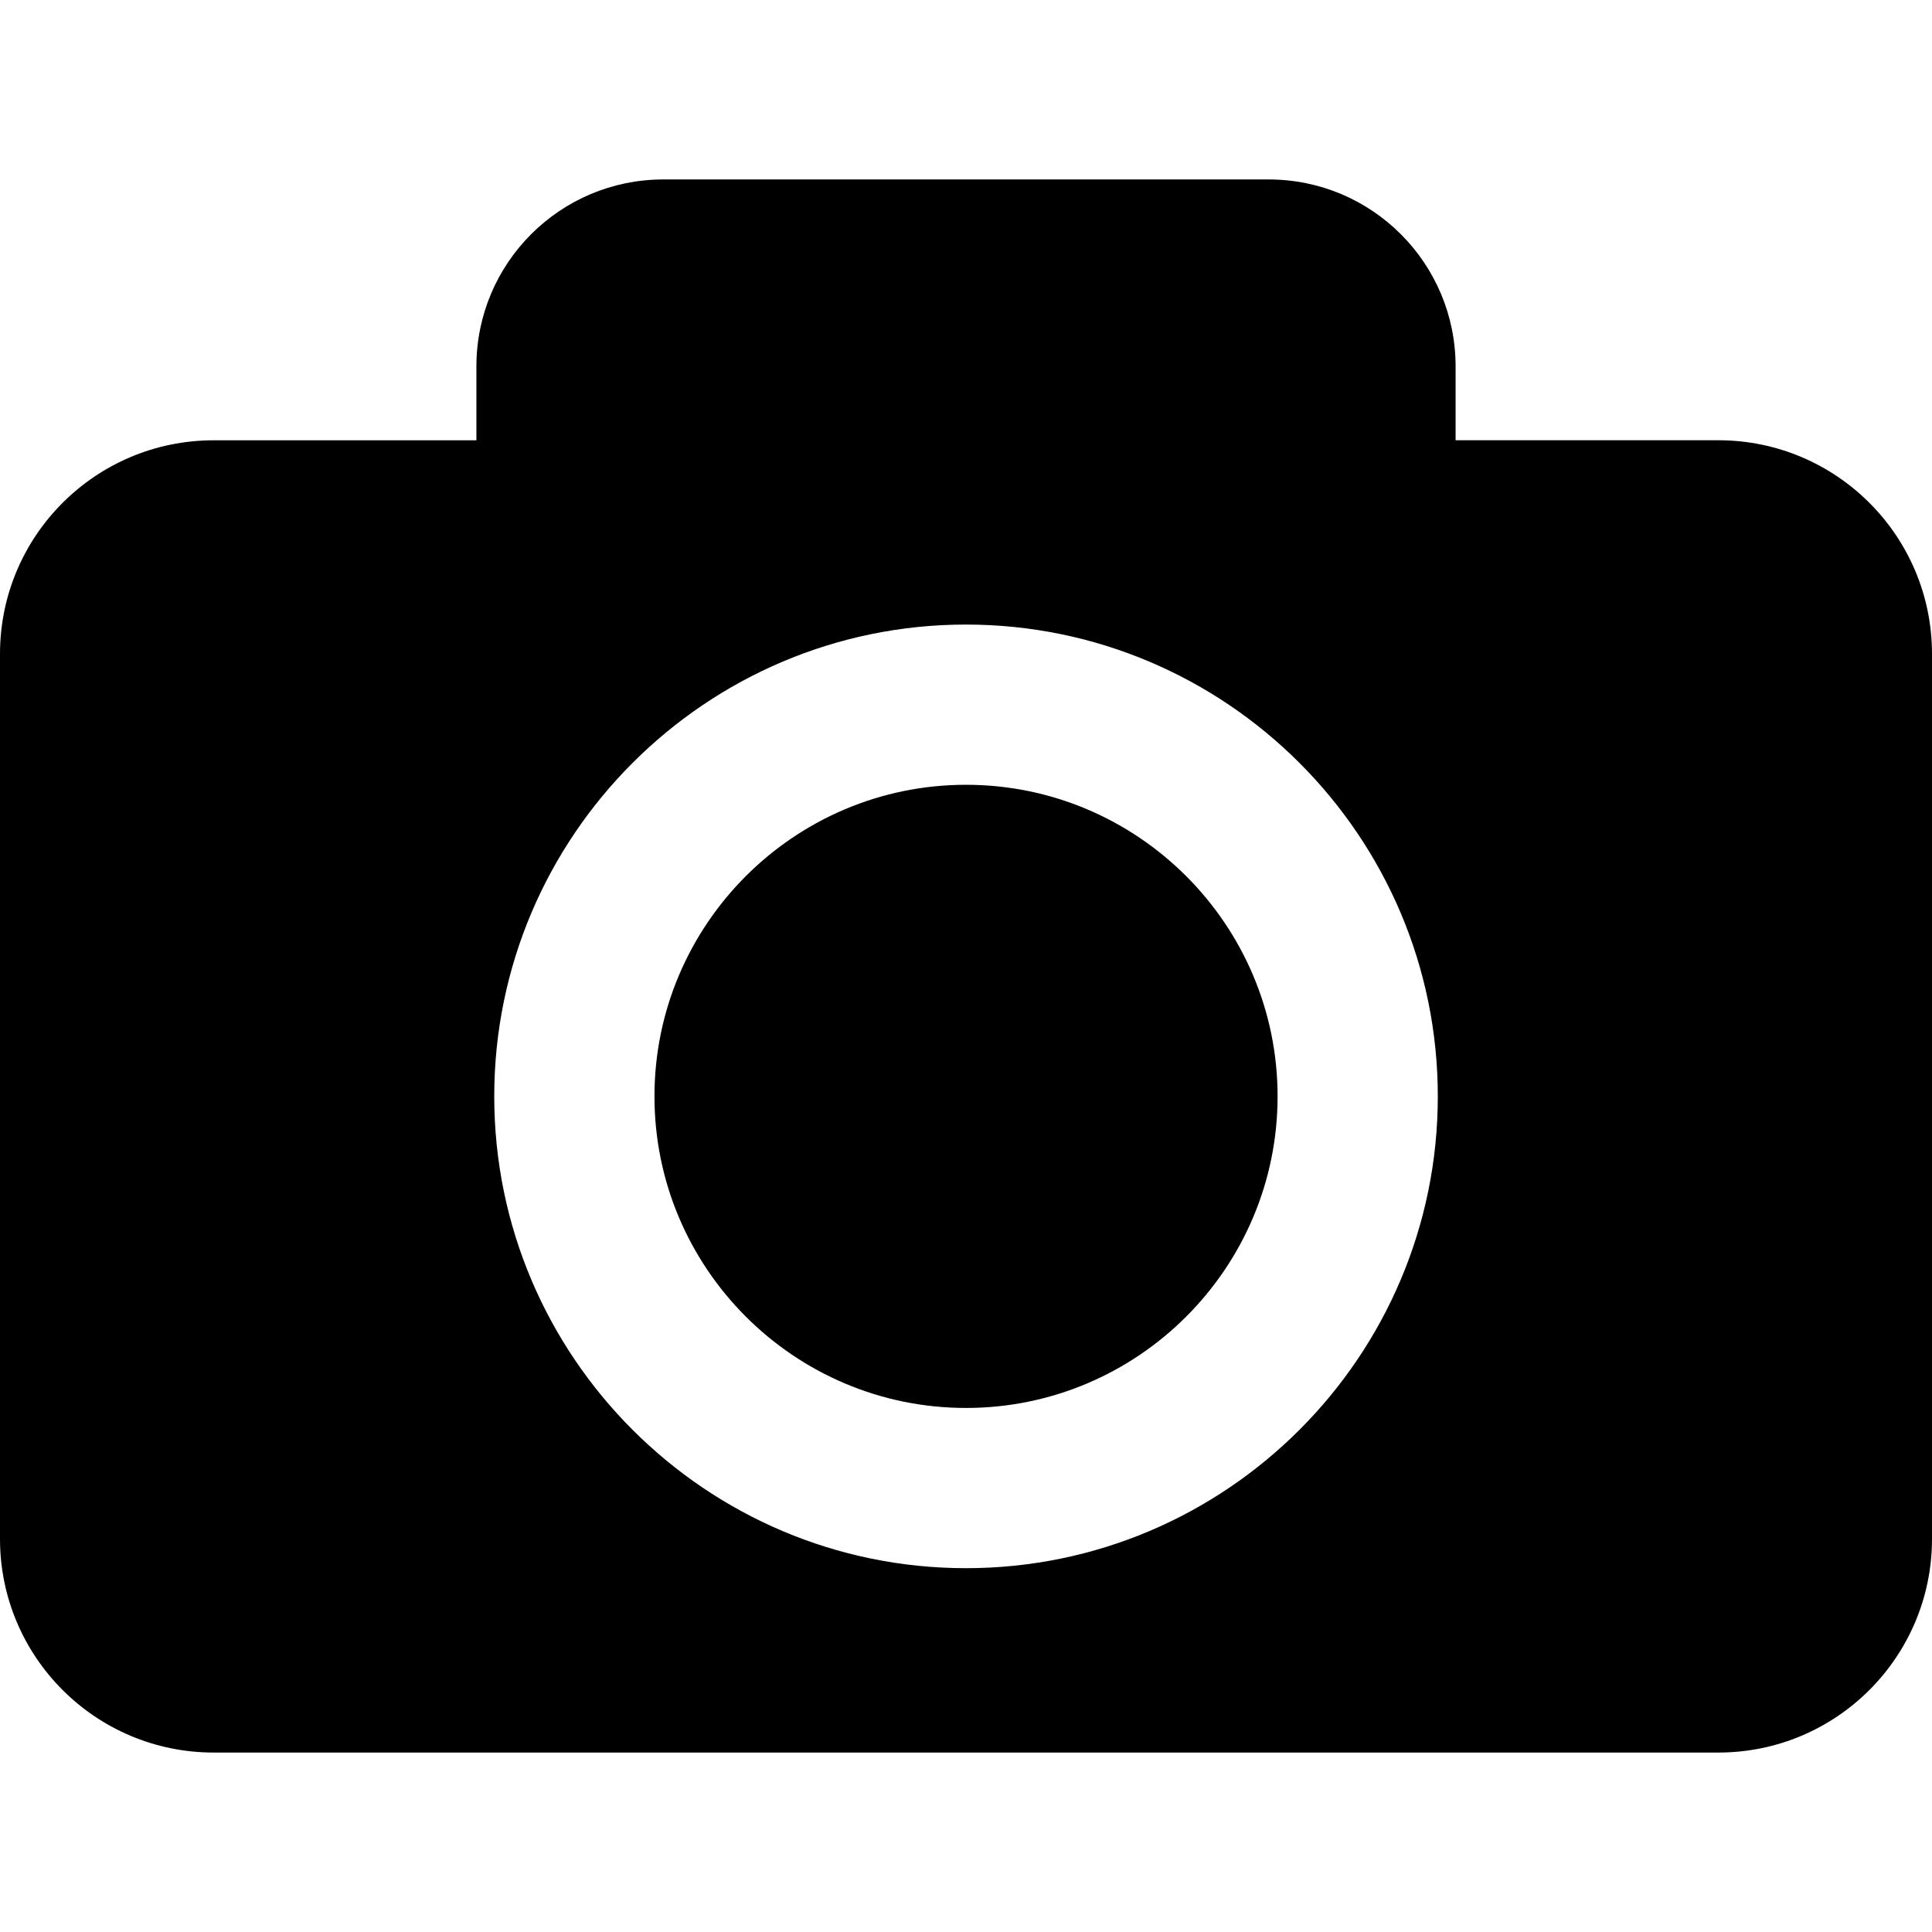
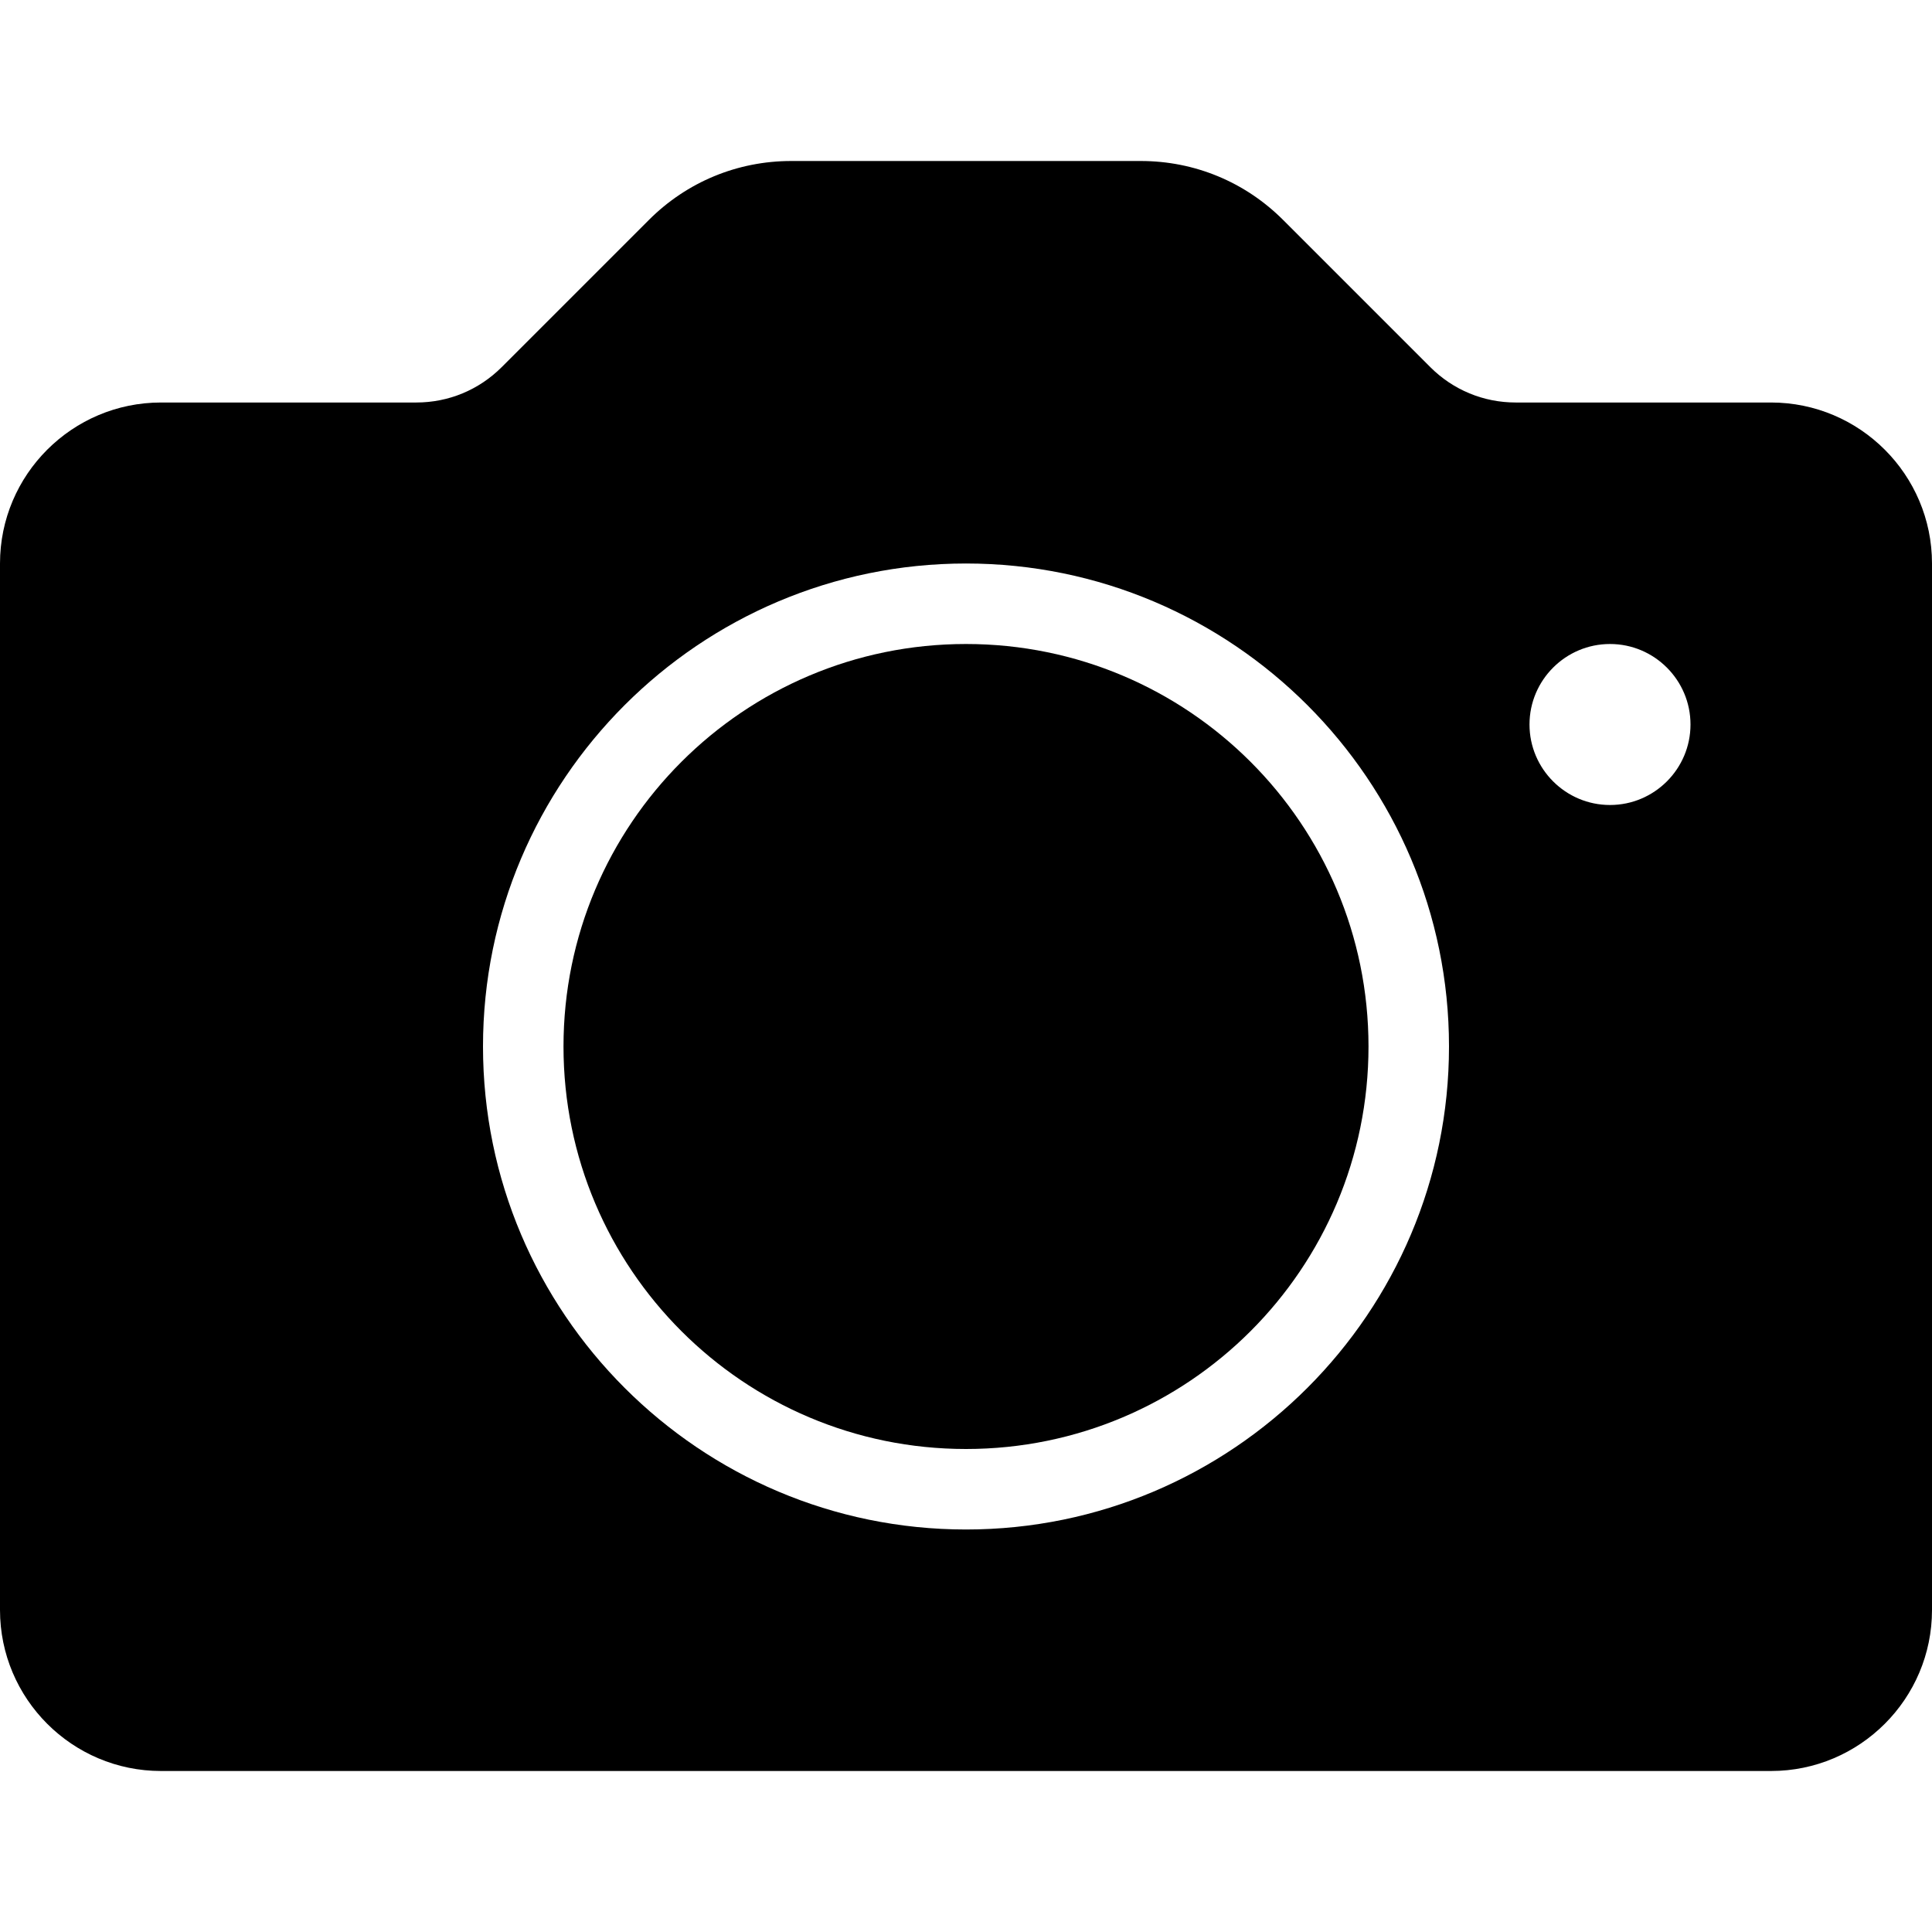
- <svg xmlns="http://www.w3.org/2000/svg" width="36.174" height="36.174">
-   <path d="M23.921 20.528c0 3.217-2.617 5.834-5.834 5.834s-5.833-2.617-5.833-5.834 2.616-5.834 5.833-5.834 5.834 2.618 5.834 5.834zm12.253-8.284v16.57a4 4 0 01-4 4H4a4 4 0 01-4-4v-16.57a4 4 0 014-4h4.92V6.86a3.5 3.5 0 013.5-3.5h11.334a3.5 3.5 0 013.5 3.5v1.383h4.92c2.209.001 4 1.792 4 4.001zm-9.253 8.284c0-4.871-3.963-8.834-8.834-8.834-4.87 0-8.833 3.963-8.833 8.834s3.963 8.834 8.833 8.834c4.871 0 8.834-3.963 8.834-8.834z" />
+ <svg xmlns="http://www.w3.org/2000/svg" viewBox="0 0 512 512">
+   <circle cx="256" cy="277.333" r="106.667" />
+   <path d="M469.333 106.667h-67.656c-8.552 0-16.583-3.333-22.635-9.375l-39-39c-10.073-10.073-23.469-15.625-37.719-15.625h-92.646c-14.25 0-27.646 5.552-37.719 15.625l-39 39c-6.052 6.042-14.083 9.375-22.635 9.375H42.667C19.135 106.667 0 125.802 0 149.333v277.333c0 23.531 19.135 42.667 42.667 42.667h426.667c23.531 0 42.667-19.135 42.667-42.667V149.333c-.001-23.531-19.136-42.666-42.668-42.666zM256 405.333c-70.583 0-128-57.417-128-128s57.417-128 128-128 128 57.417 128 128-57.417 128-128 128zm170.667-192c-11.76 0-21.333-9.573-21.333-21.333s9.573-21.333 21.333-21.333S448 180.24 448 192s-9.573 21.333-21.333 21.333z" />
</svg>
